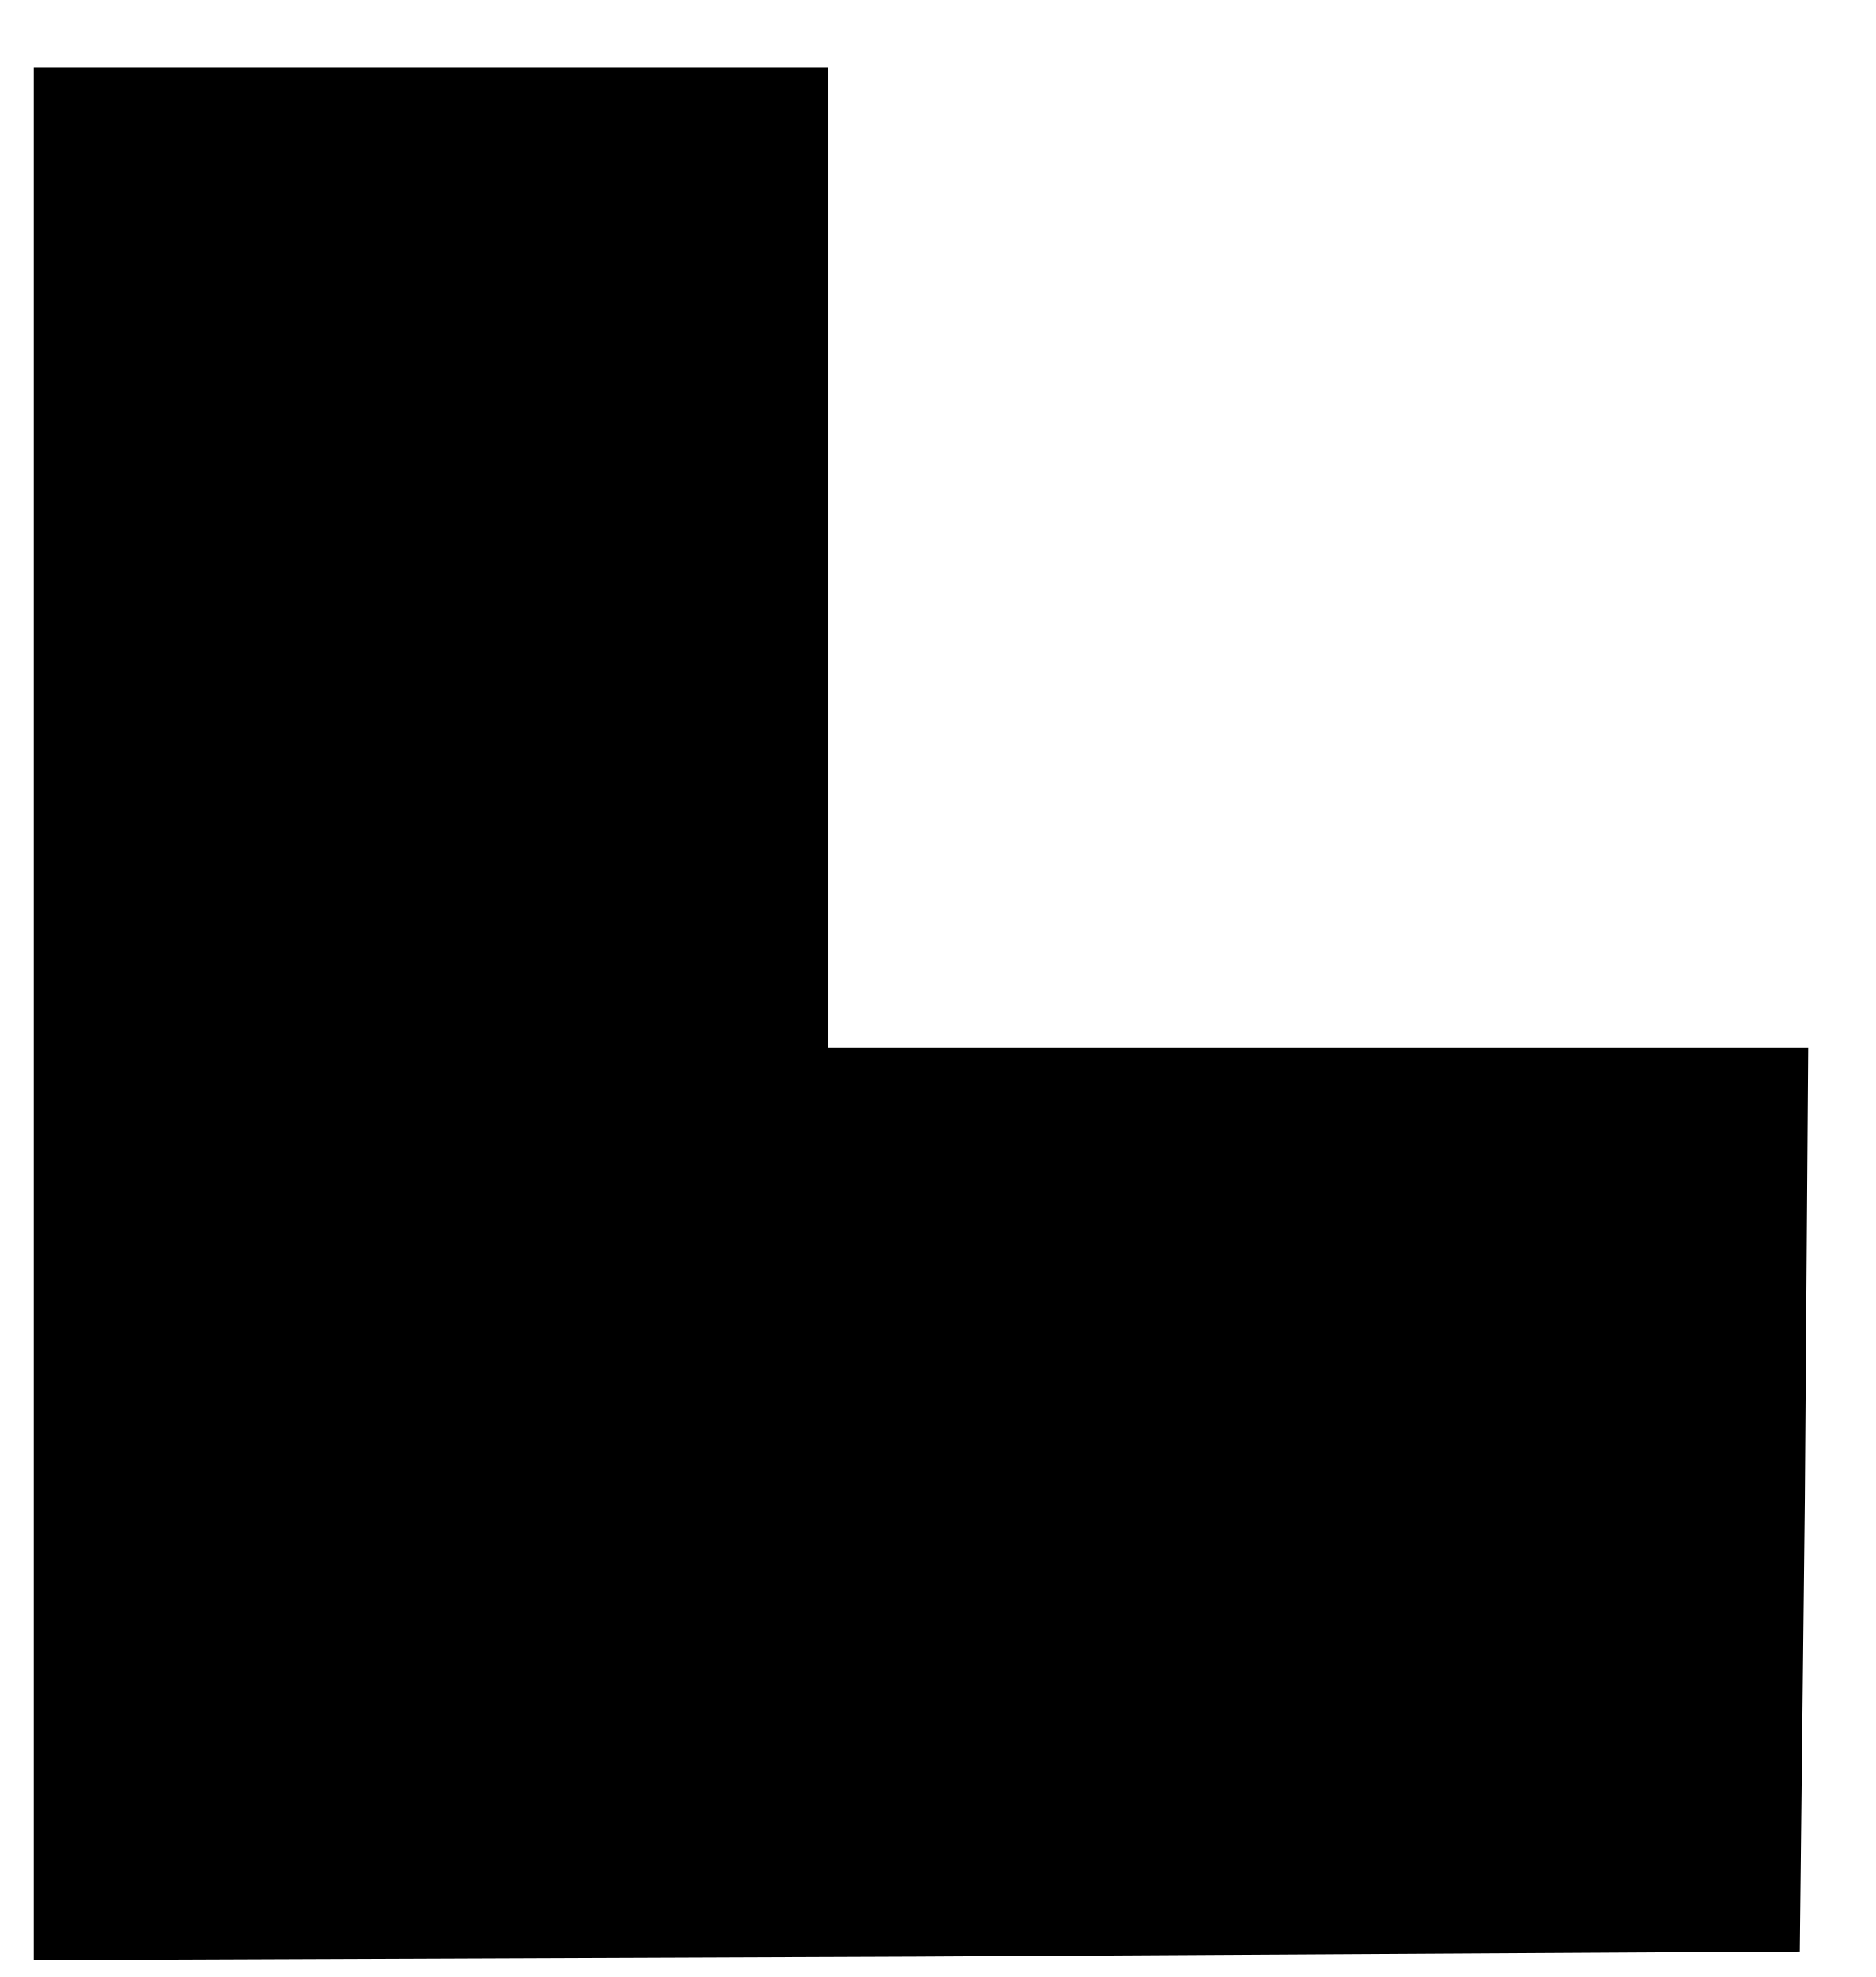
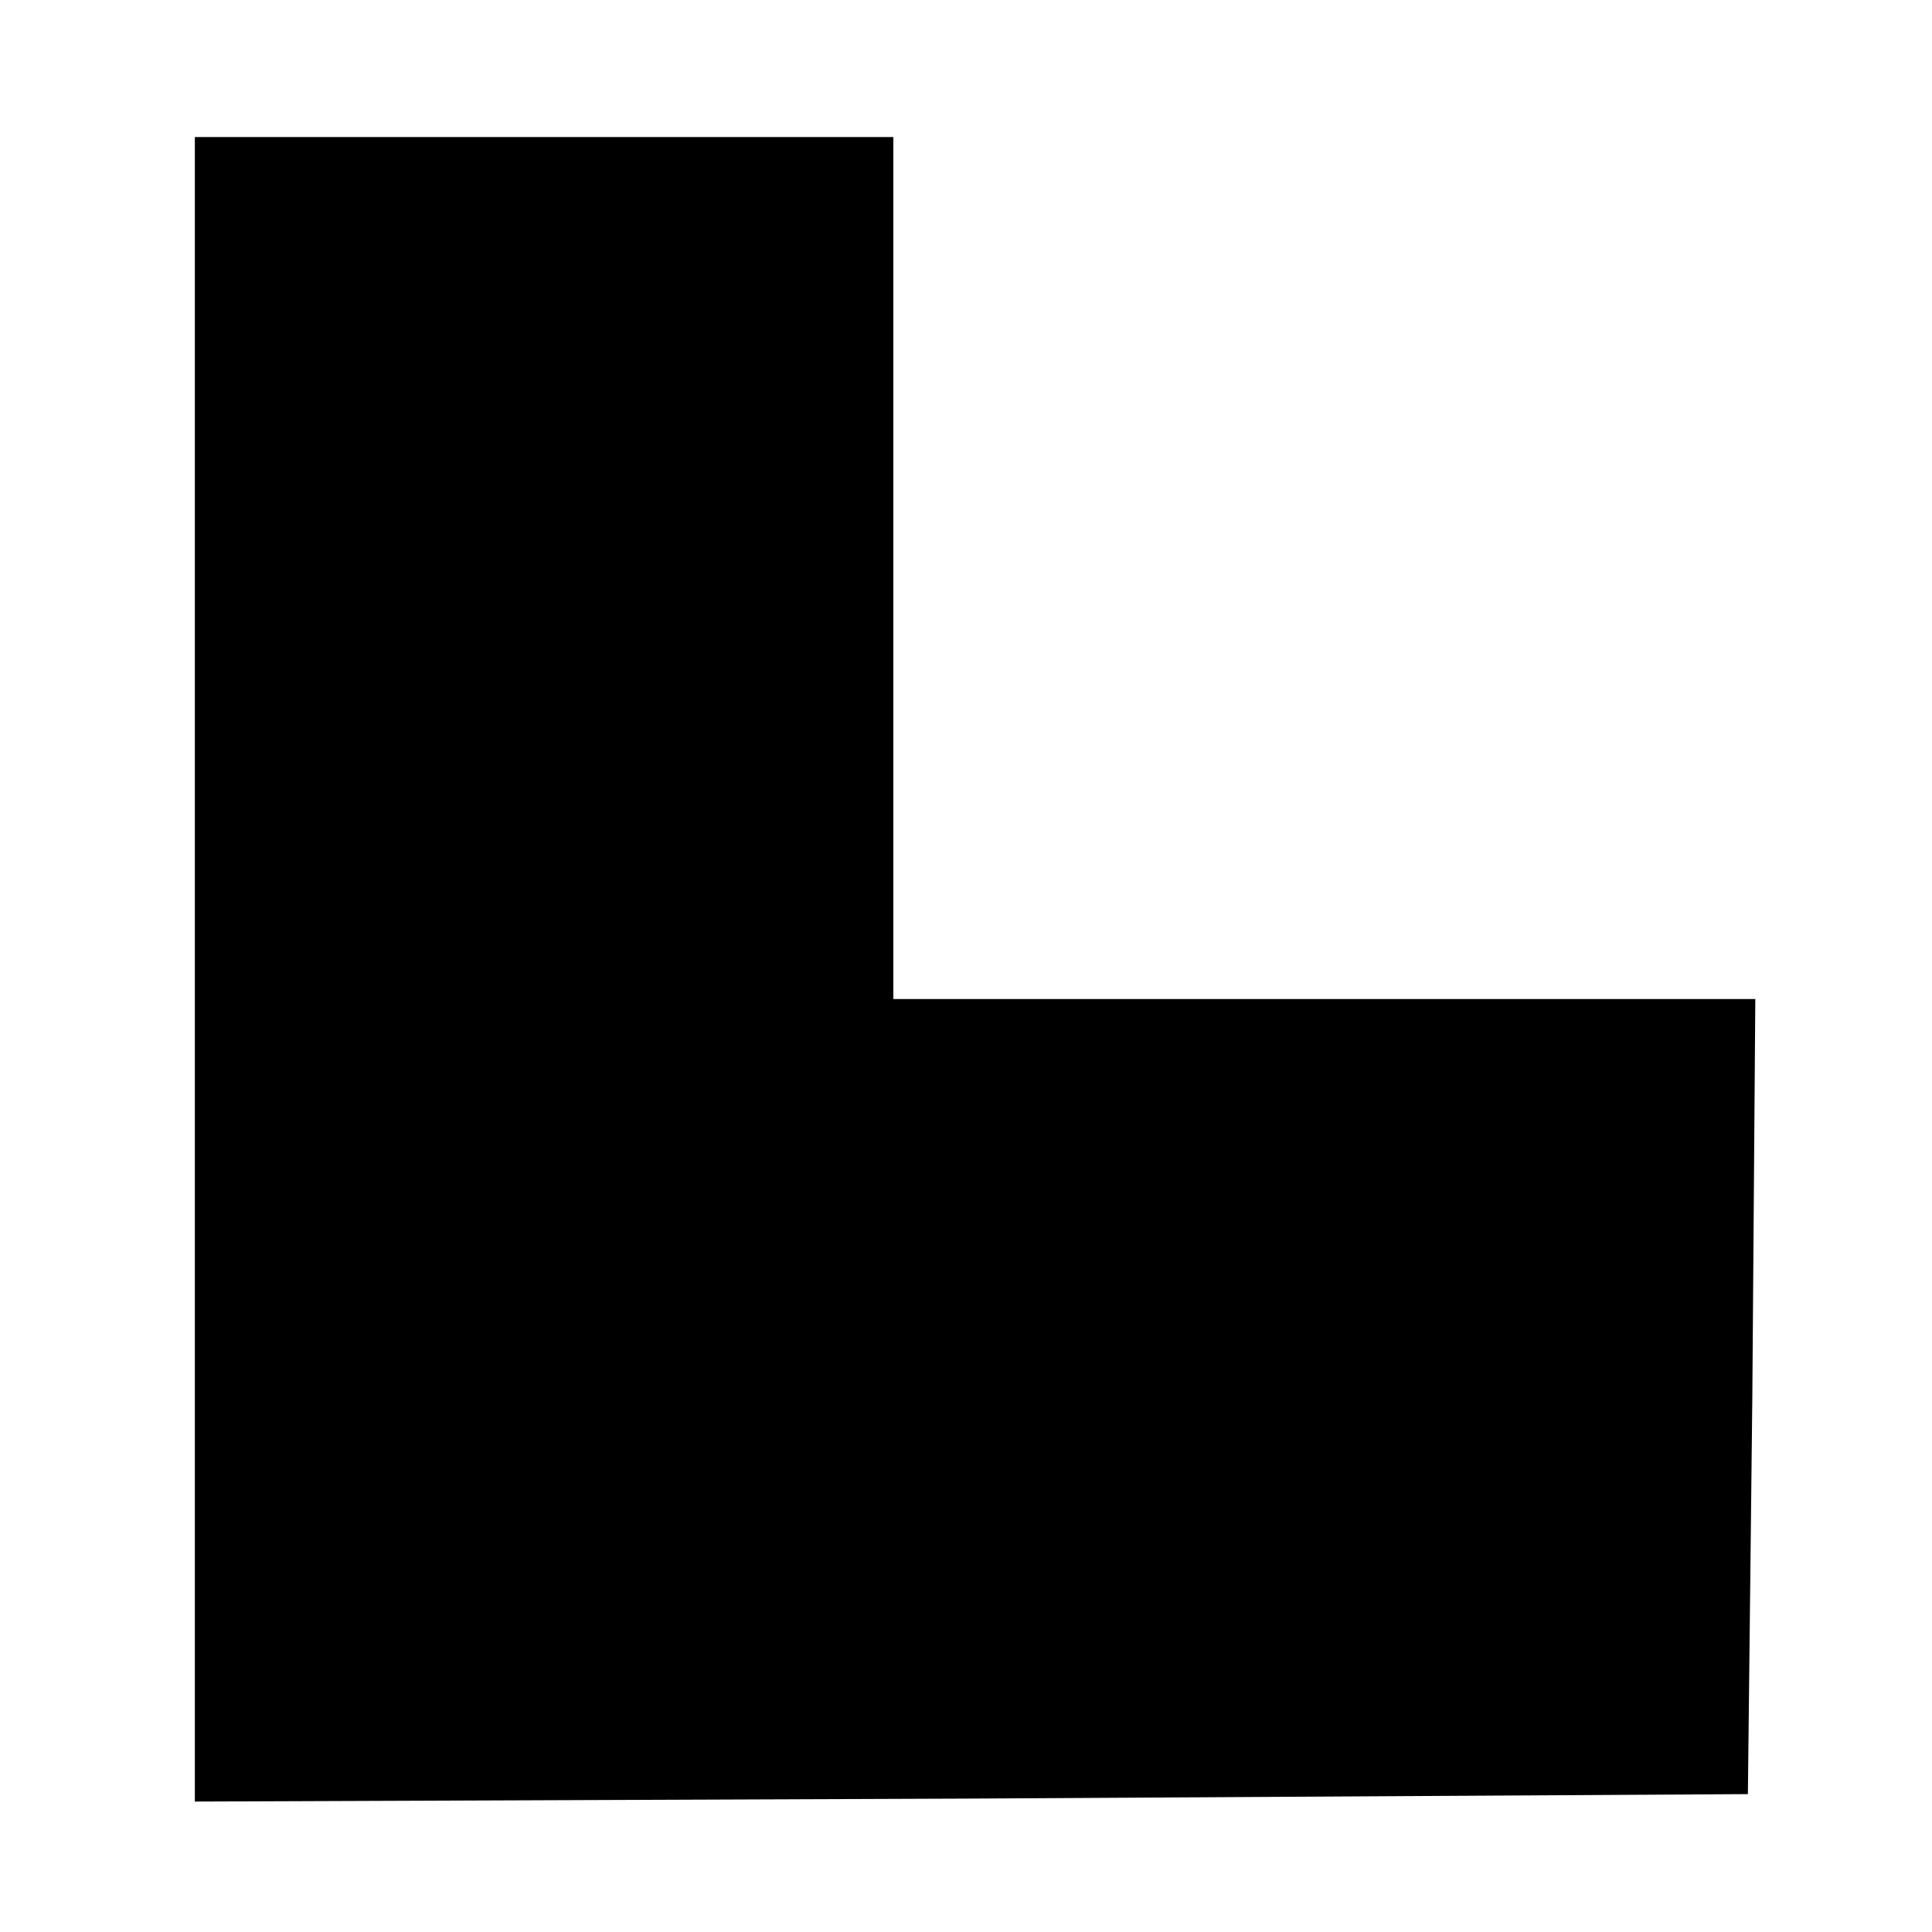
- <svg xmlns="http://www.w3.org/2000/svg" version="1.0" width="111pt" height="117pt" viewBox="0 0 111 117" preserveAspectRatio="xMidYMid meet">
-   <g transform="translate(0,117) scale(0.1,-0.1)" fill="#000000" stroke="none">
+ <svg xmlns="http://www.w3.org/2000/svg" version="1.0" width="150pt" height="150pt" viewBox="0 0 111 117" preserveAspectRatio="xMidYMid meet">
+   <g transform="translate(7,110) scale(0.09,-0.09)" fill="#000000" stroke="none">
    <path d="M20 570 l0 -560 523 2 522 3 3 268 2 267 -290 0 -290 0 0 290 0 290 -235 0 -235 0 0 -560z" />
  </g>
</svg>
